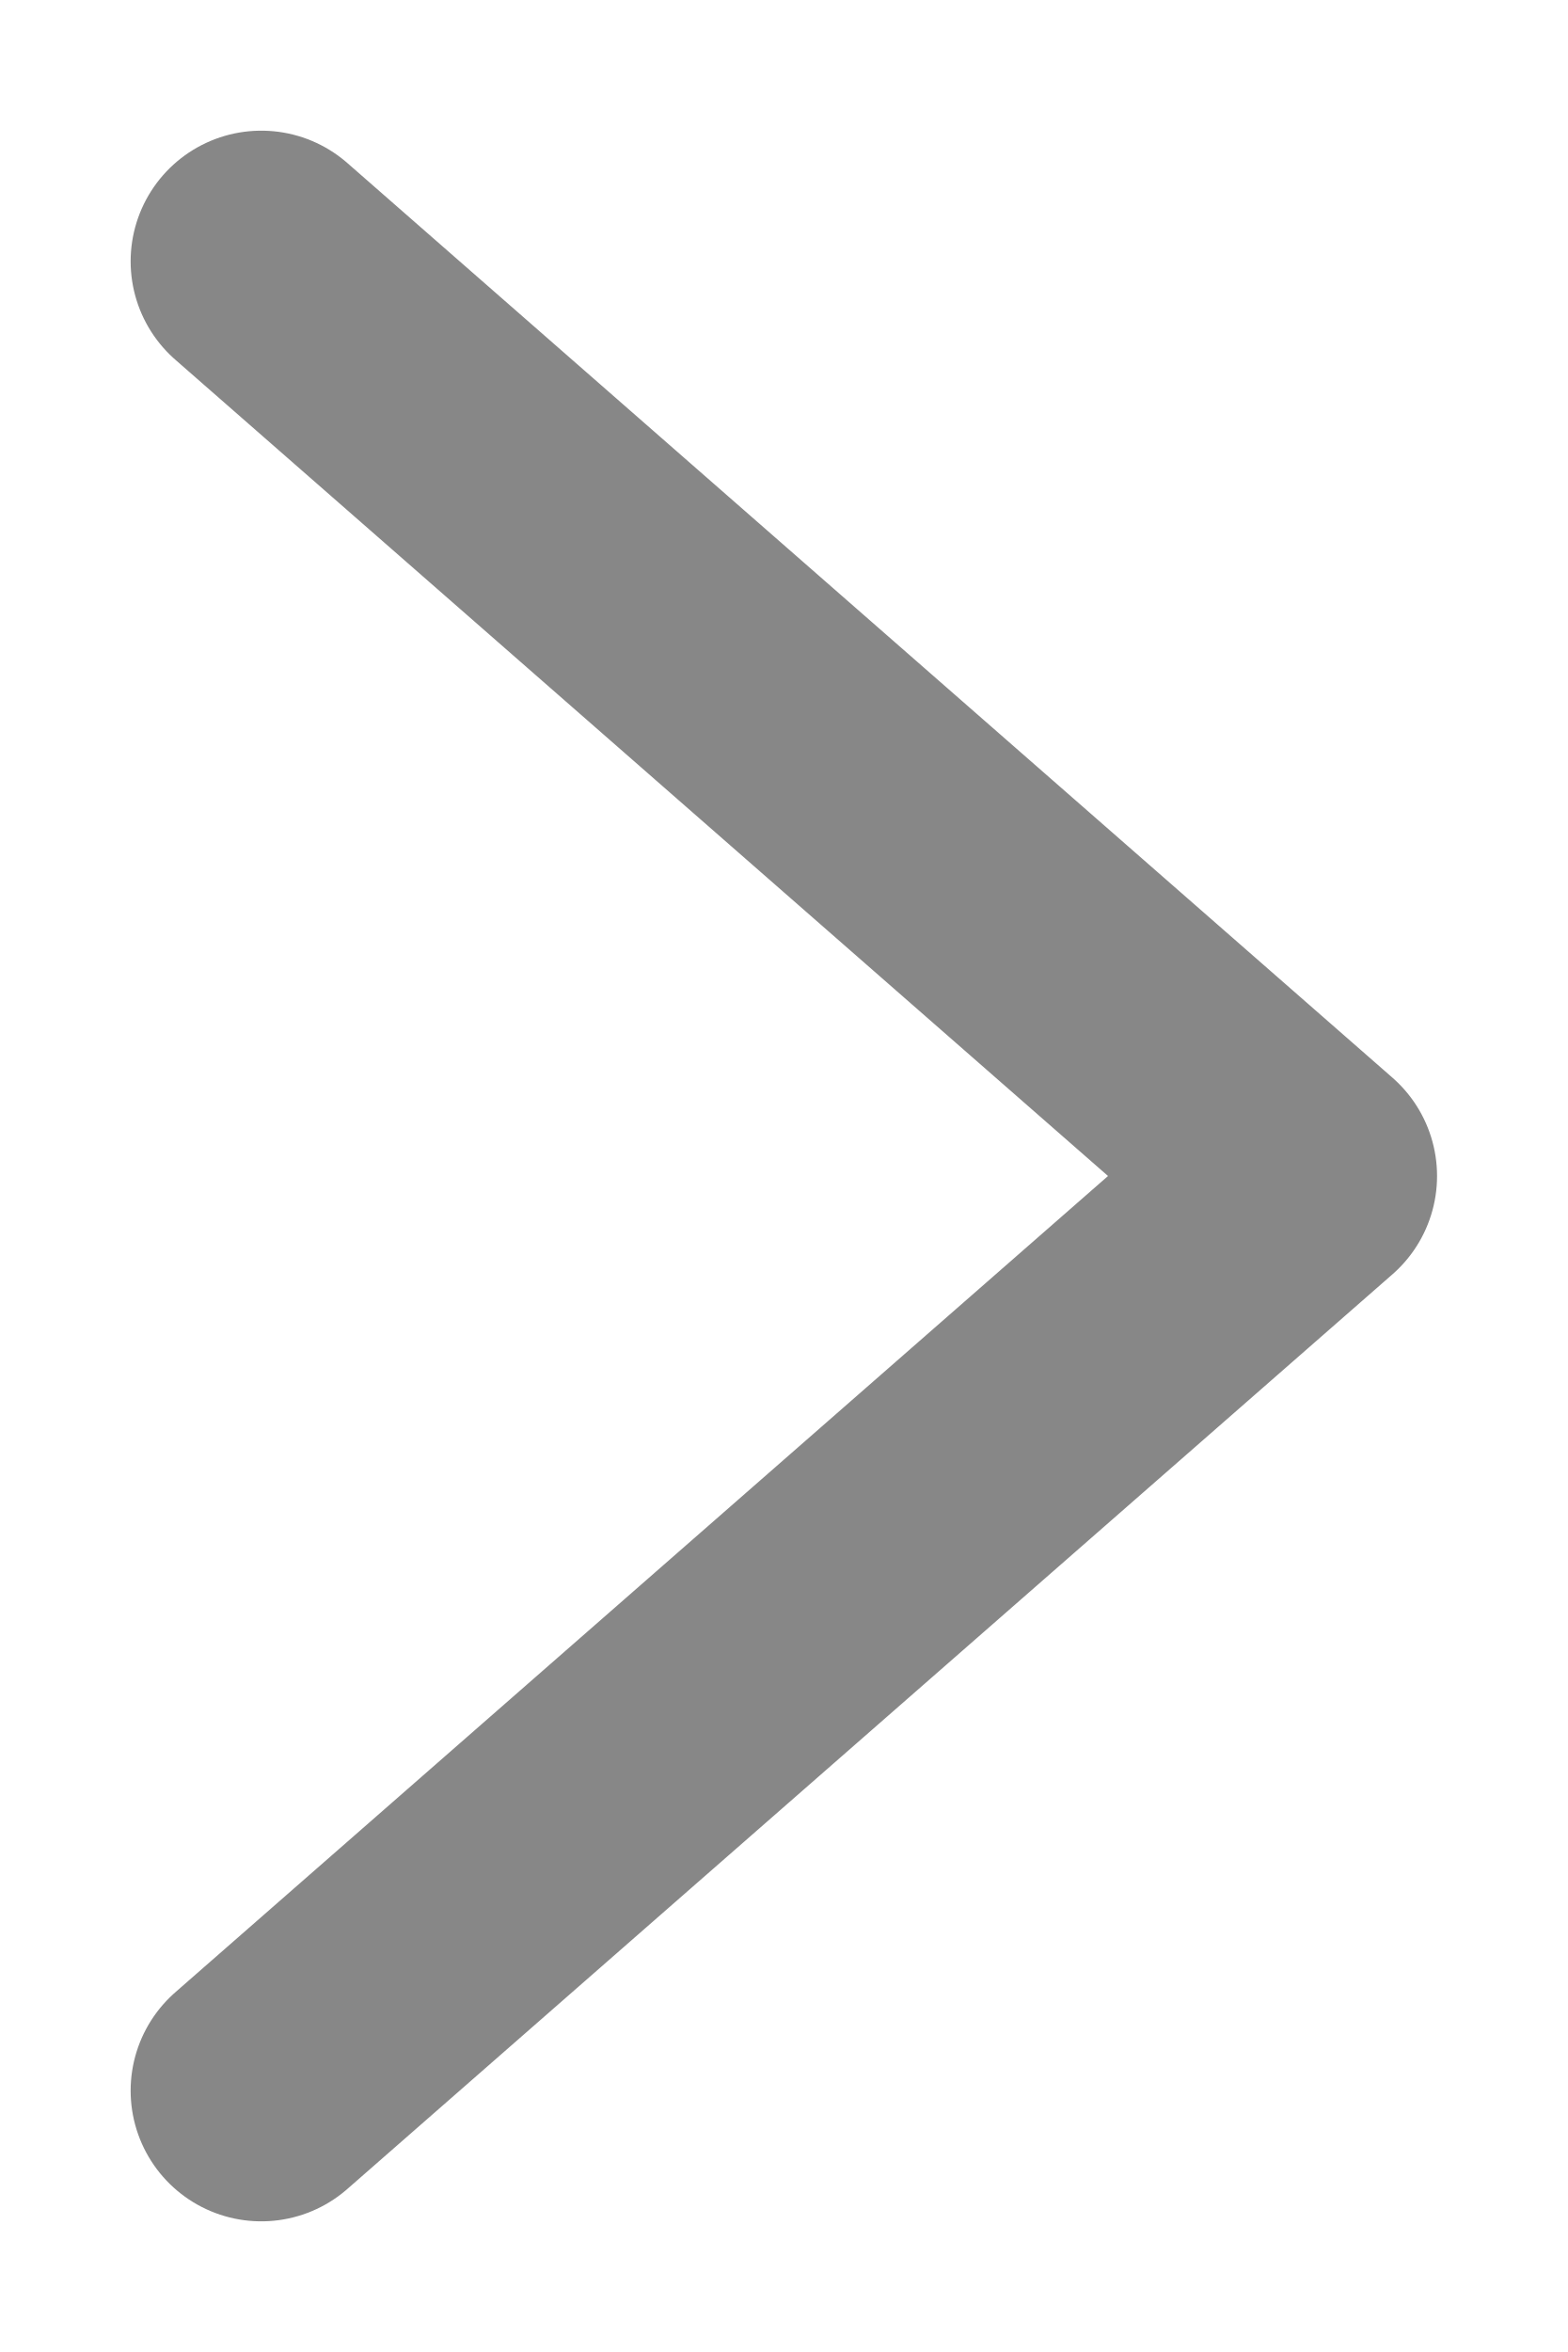
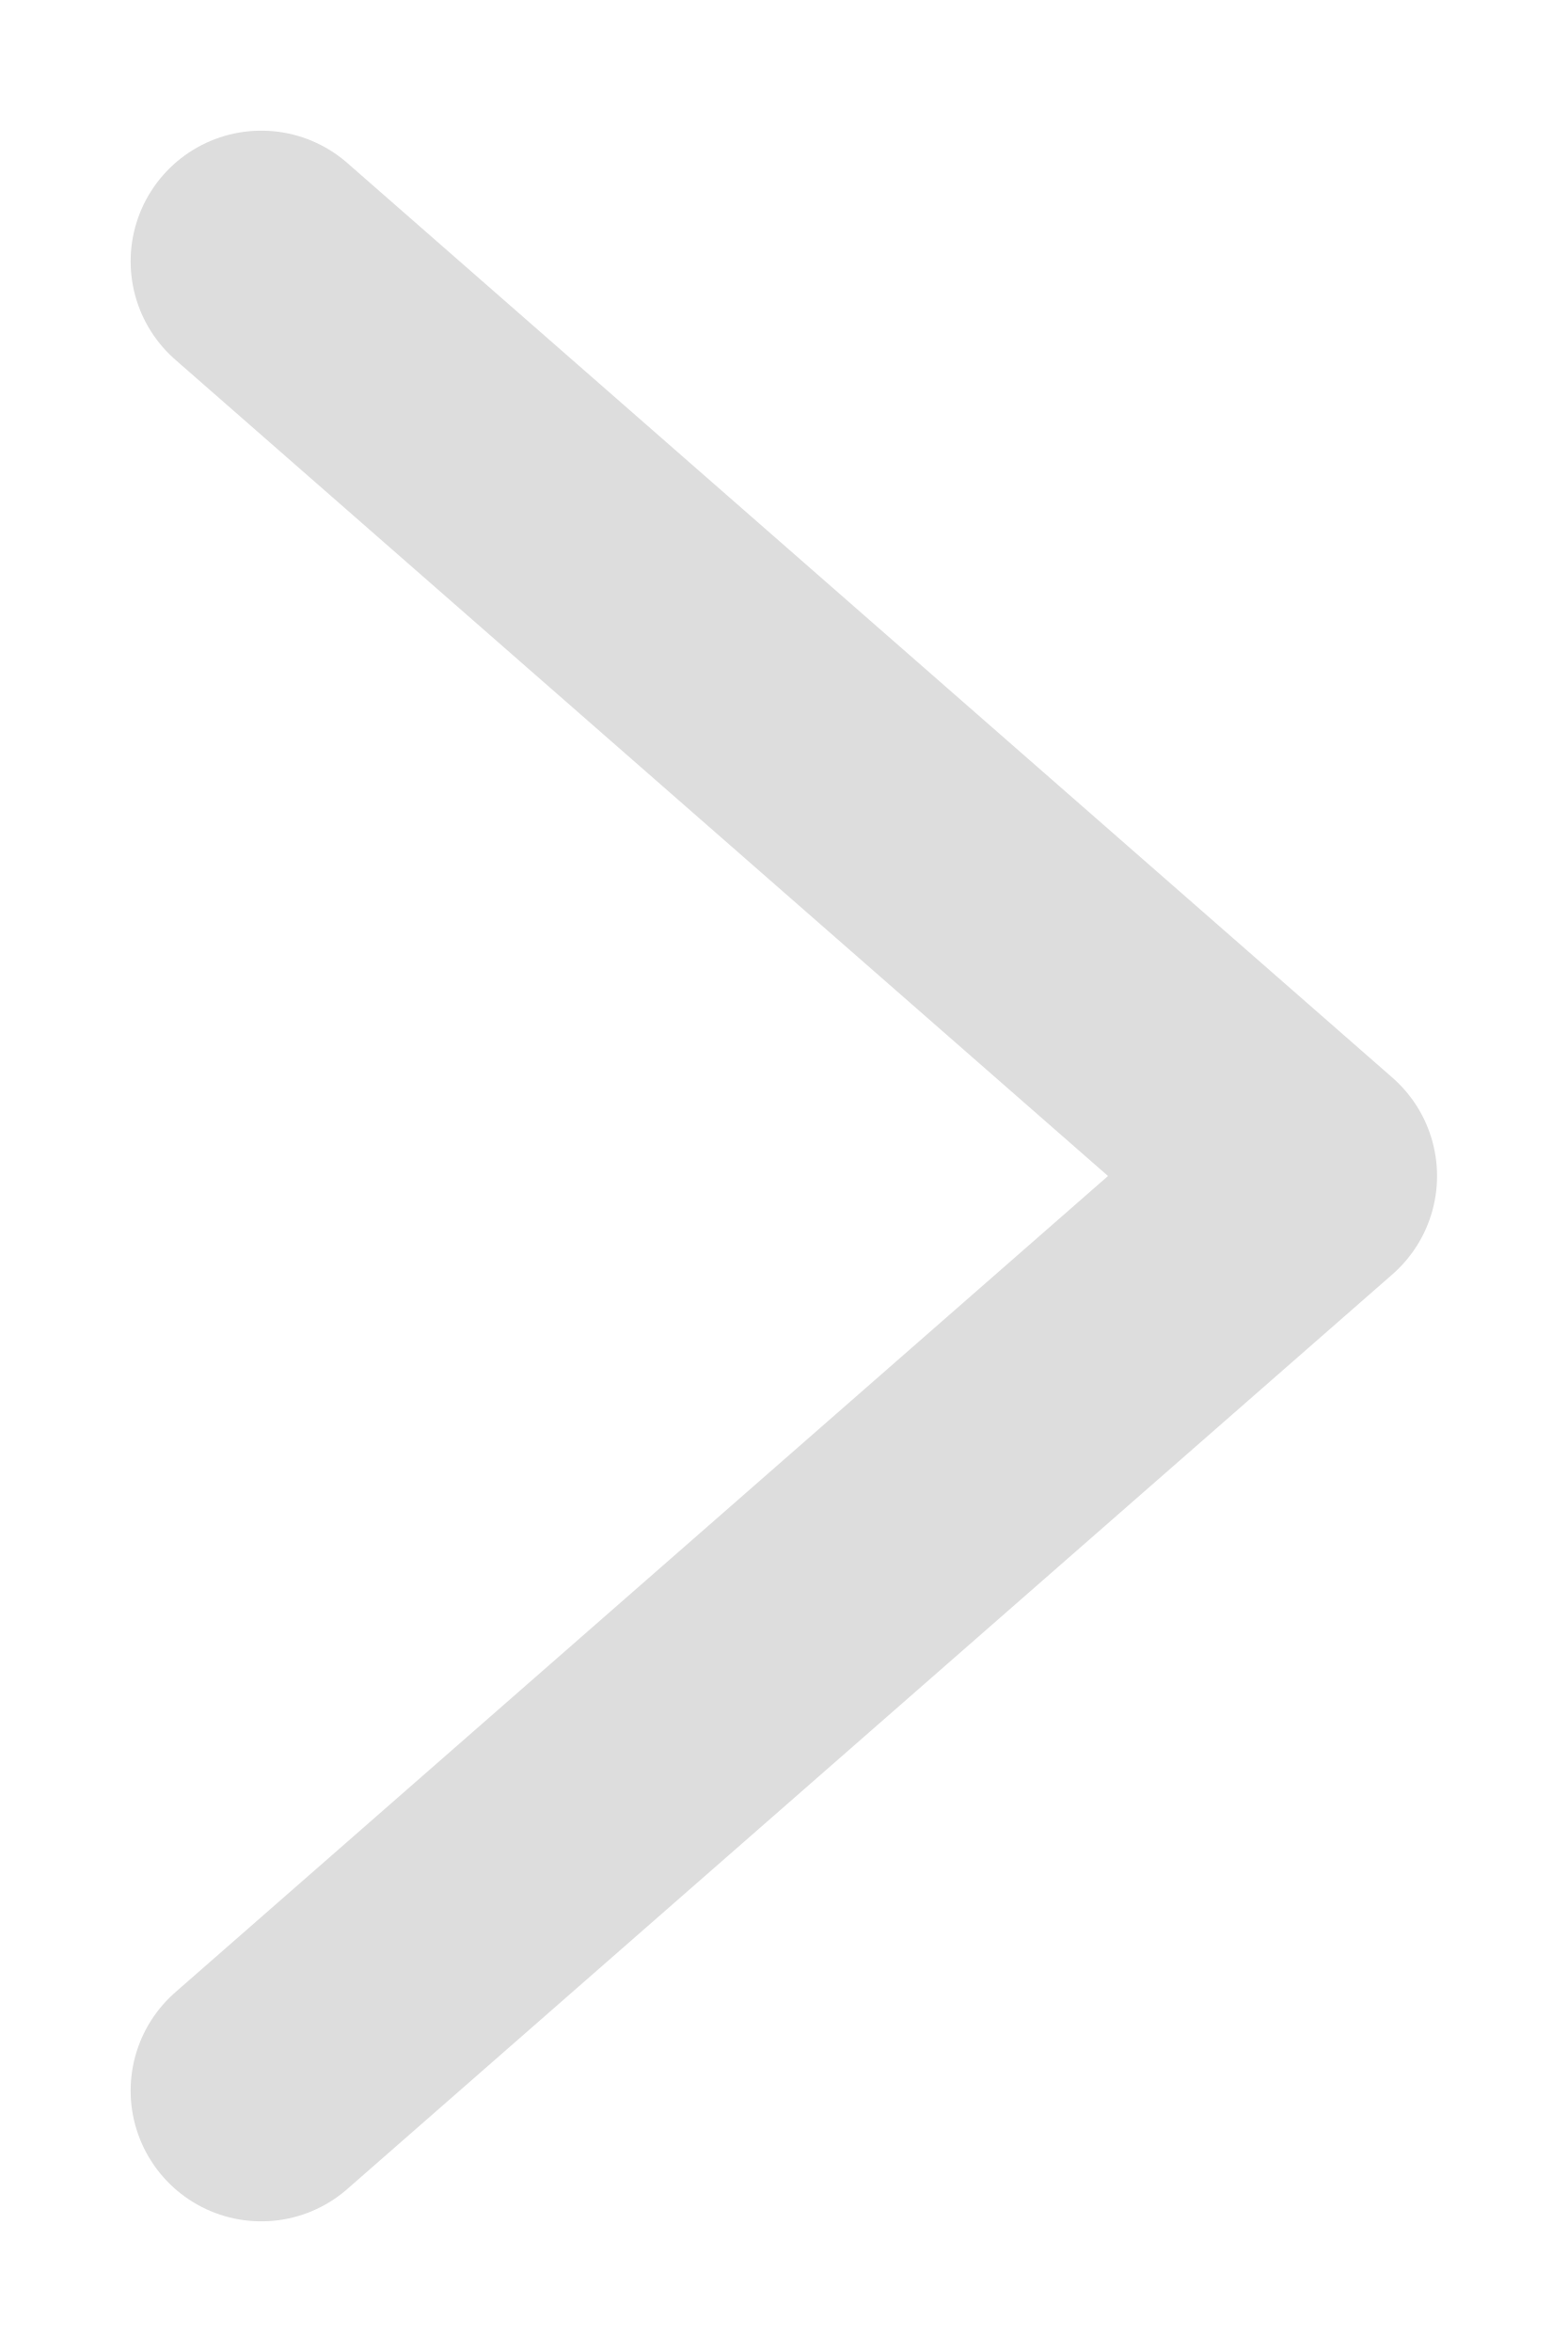
<svg xmlns="http://www.w3.org/2000/svg" width="12" height="18" viewBox="0 0 12 18">
-   <path d="m2 2 8 7-8 7" stroke="#878787" stroke-width="2" fill="none" fill-rule="evenodd" stroke-linecap="round" stroke-linejoin="round" />
+   <path d="m2 2 8 7-8 7" stroke="#DDDDDD" stroke-width="2" fill="none" fill-rule="evenodd" stroke-linecap="round" stroke-linejoin="round" />
</svg>
